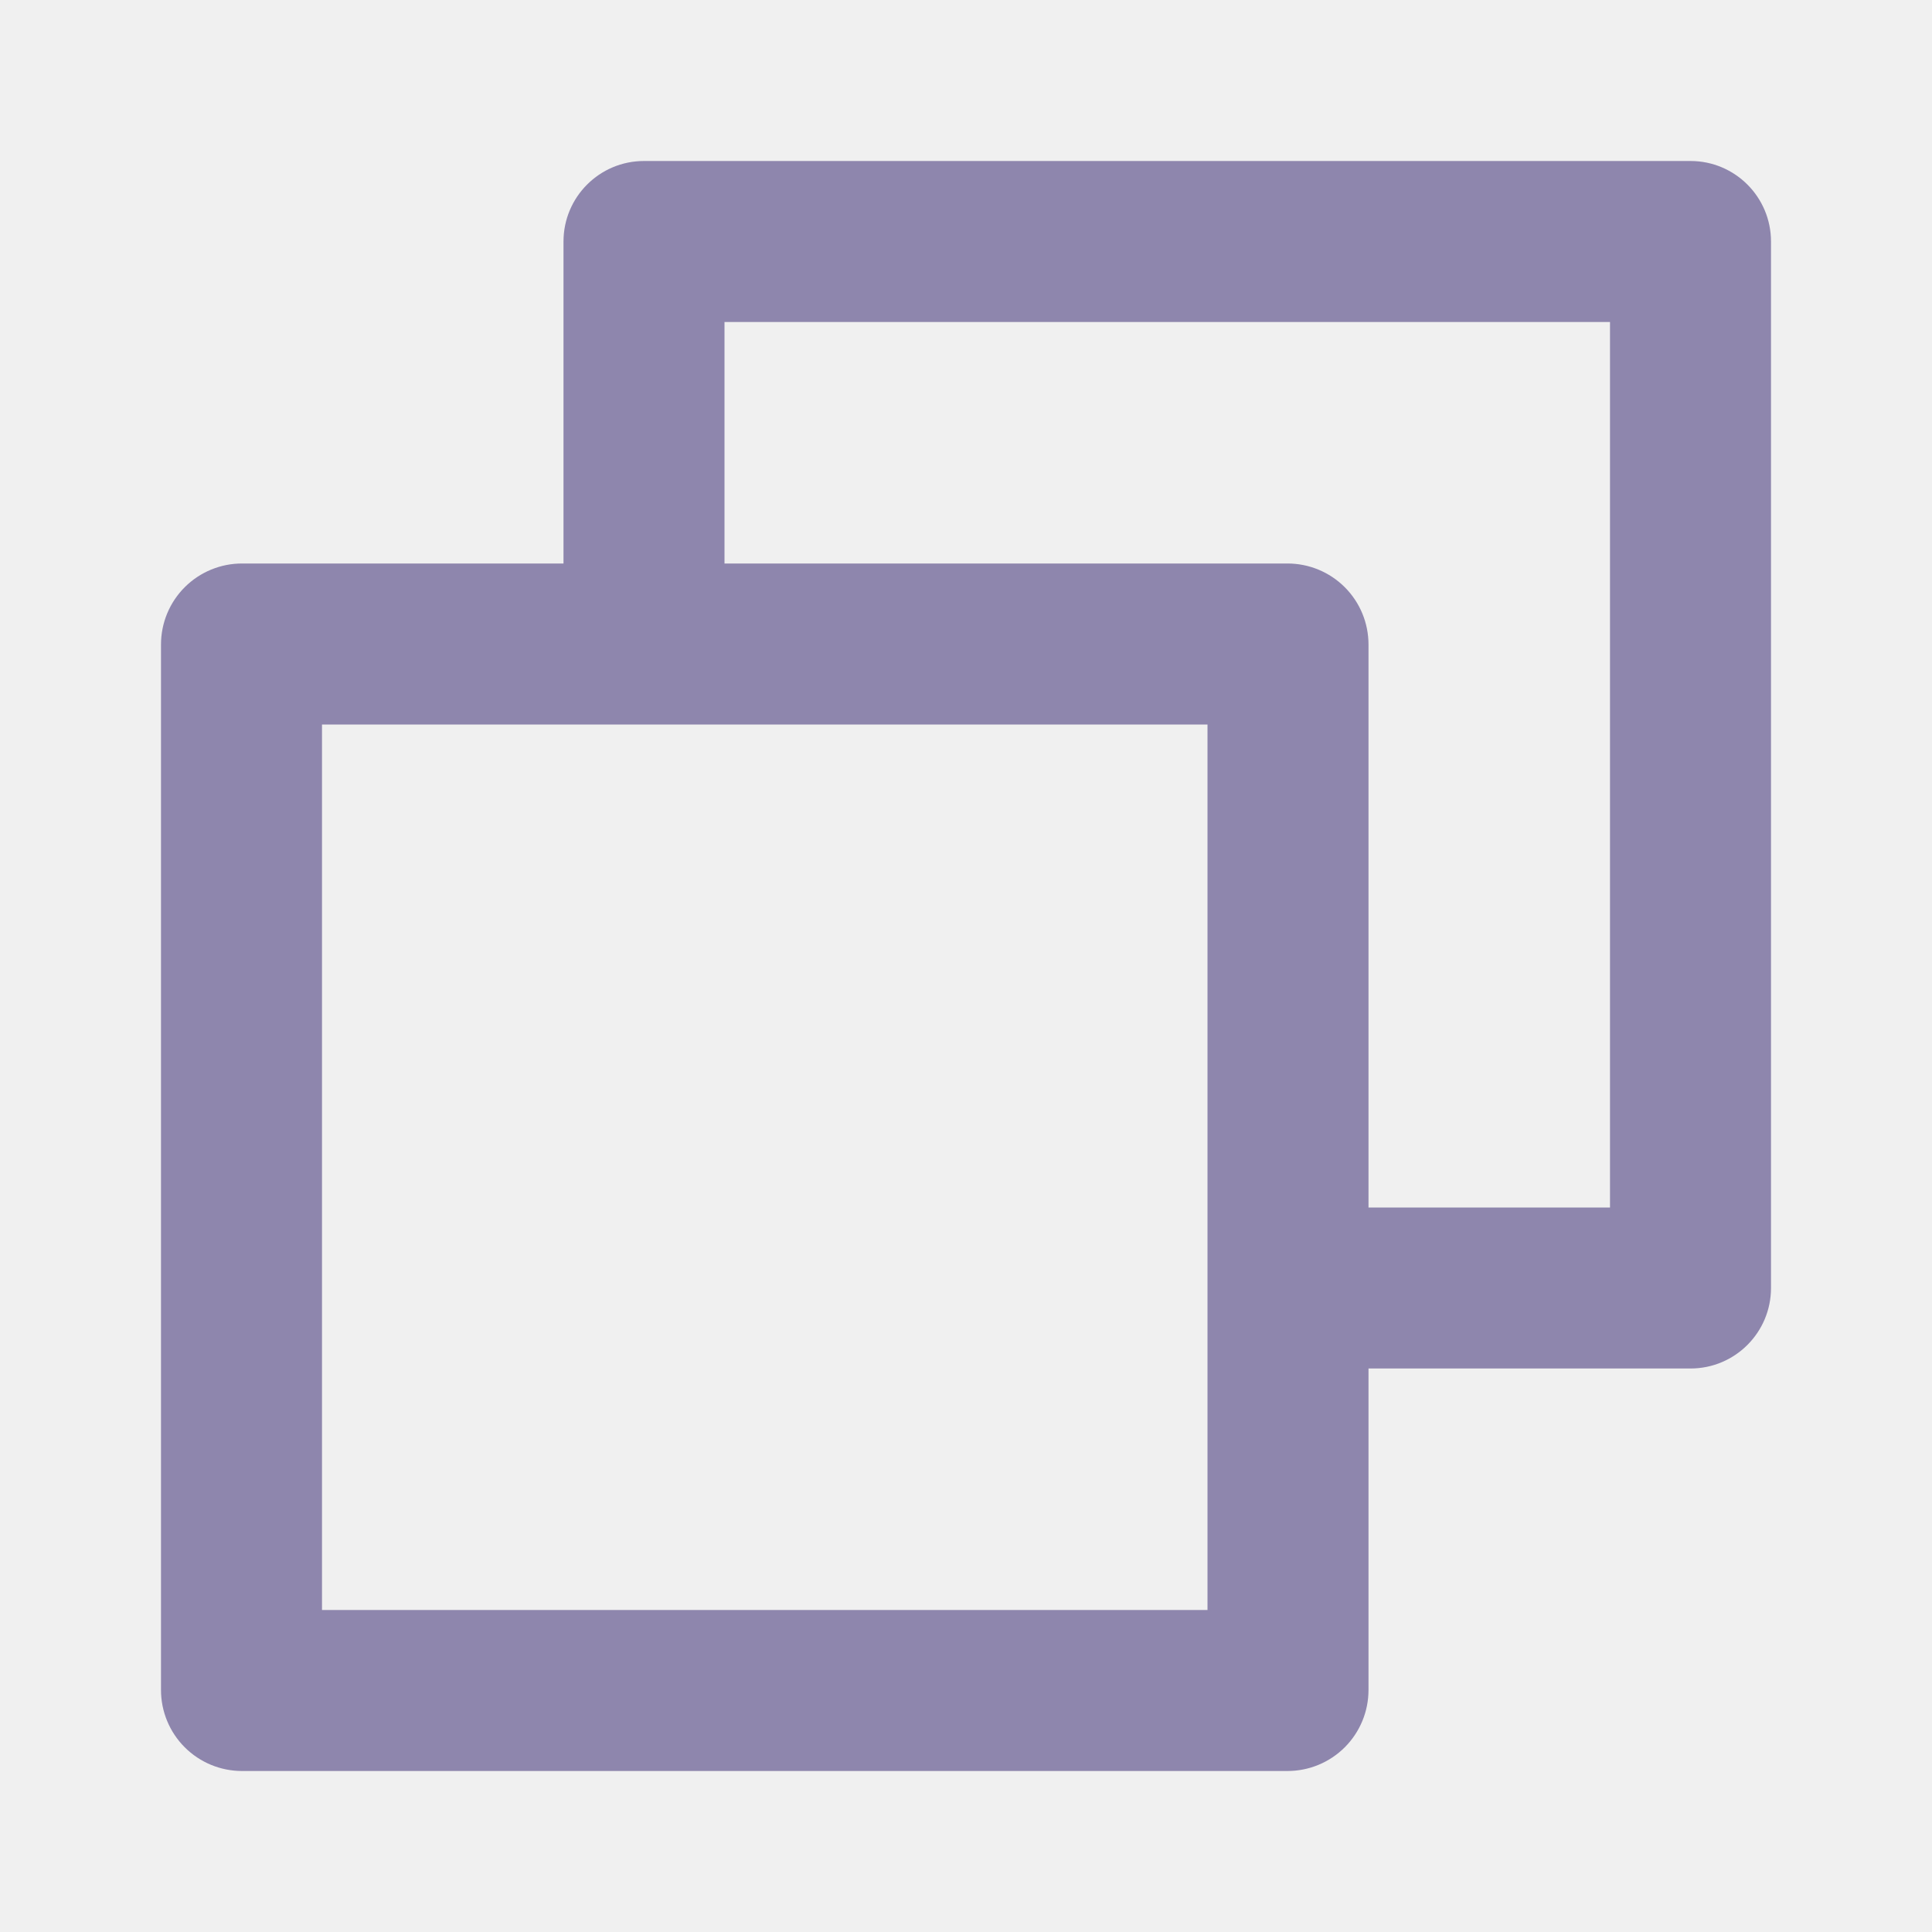
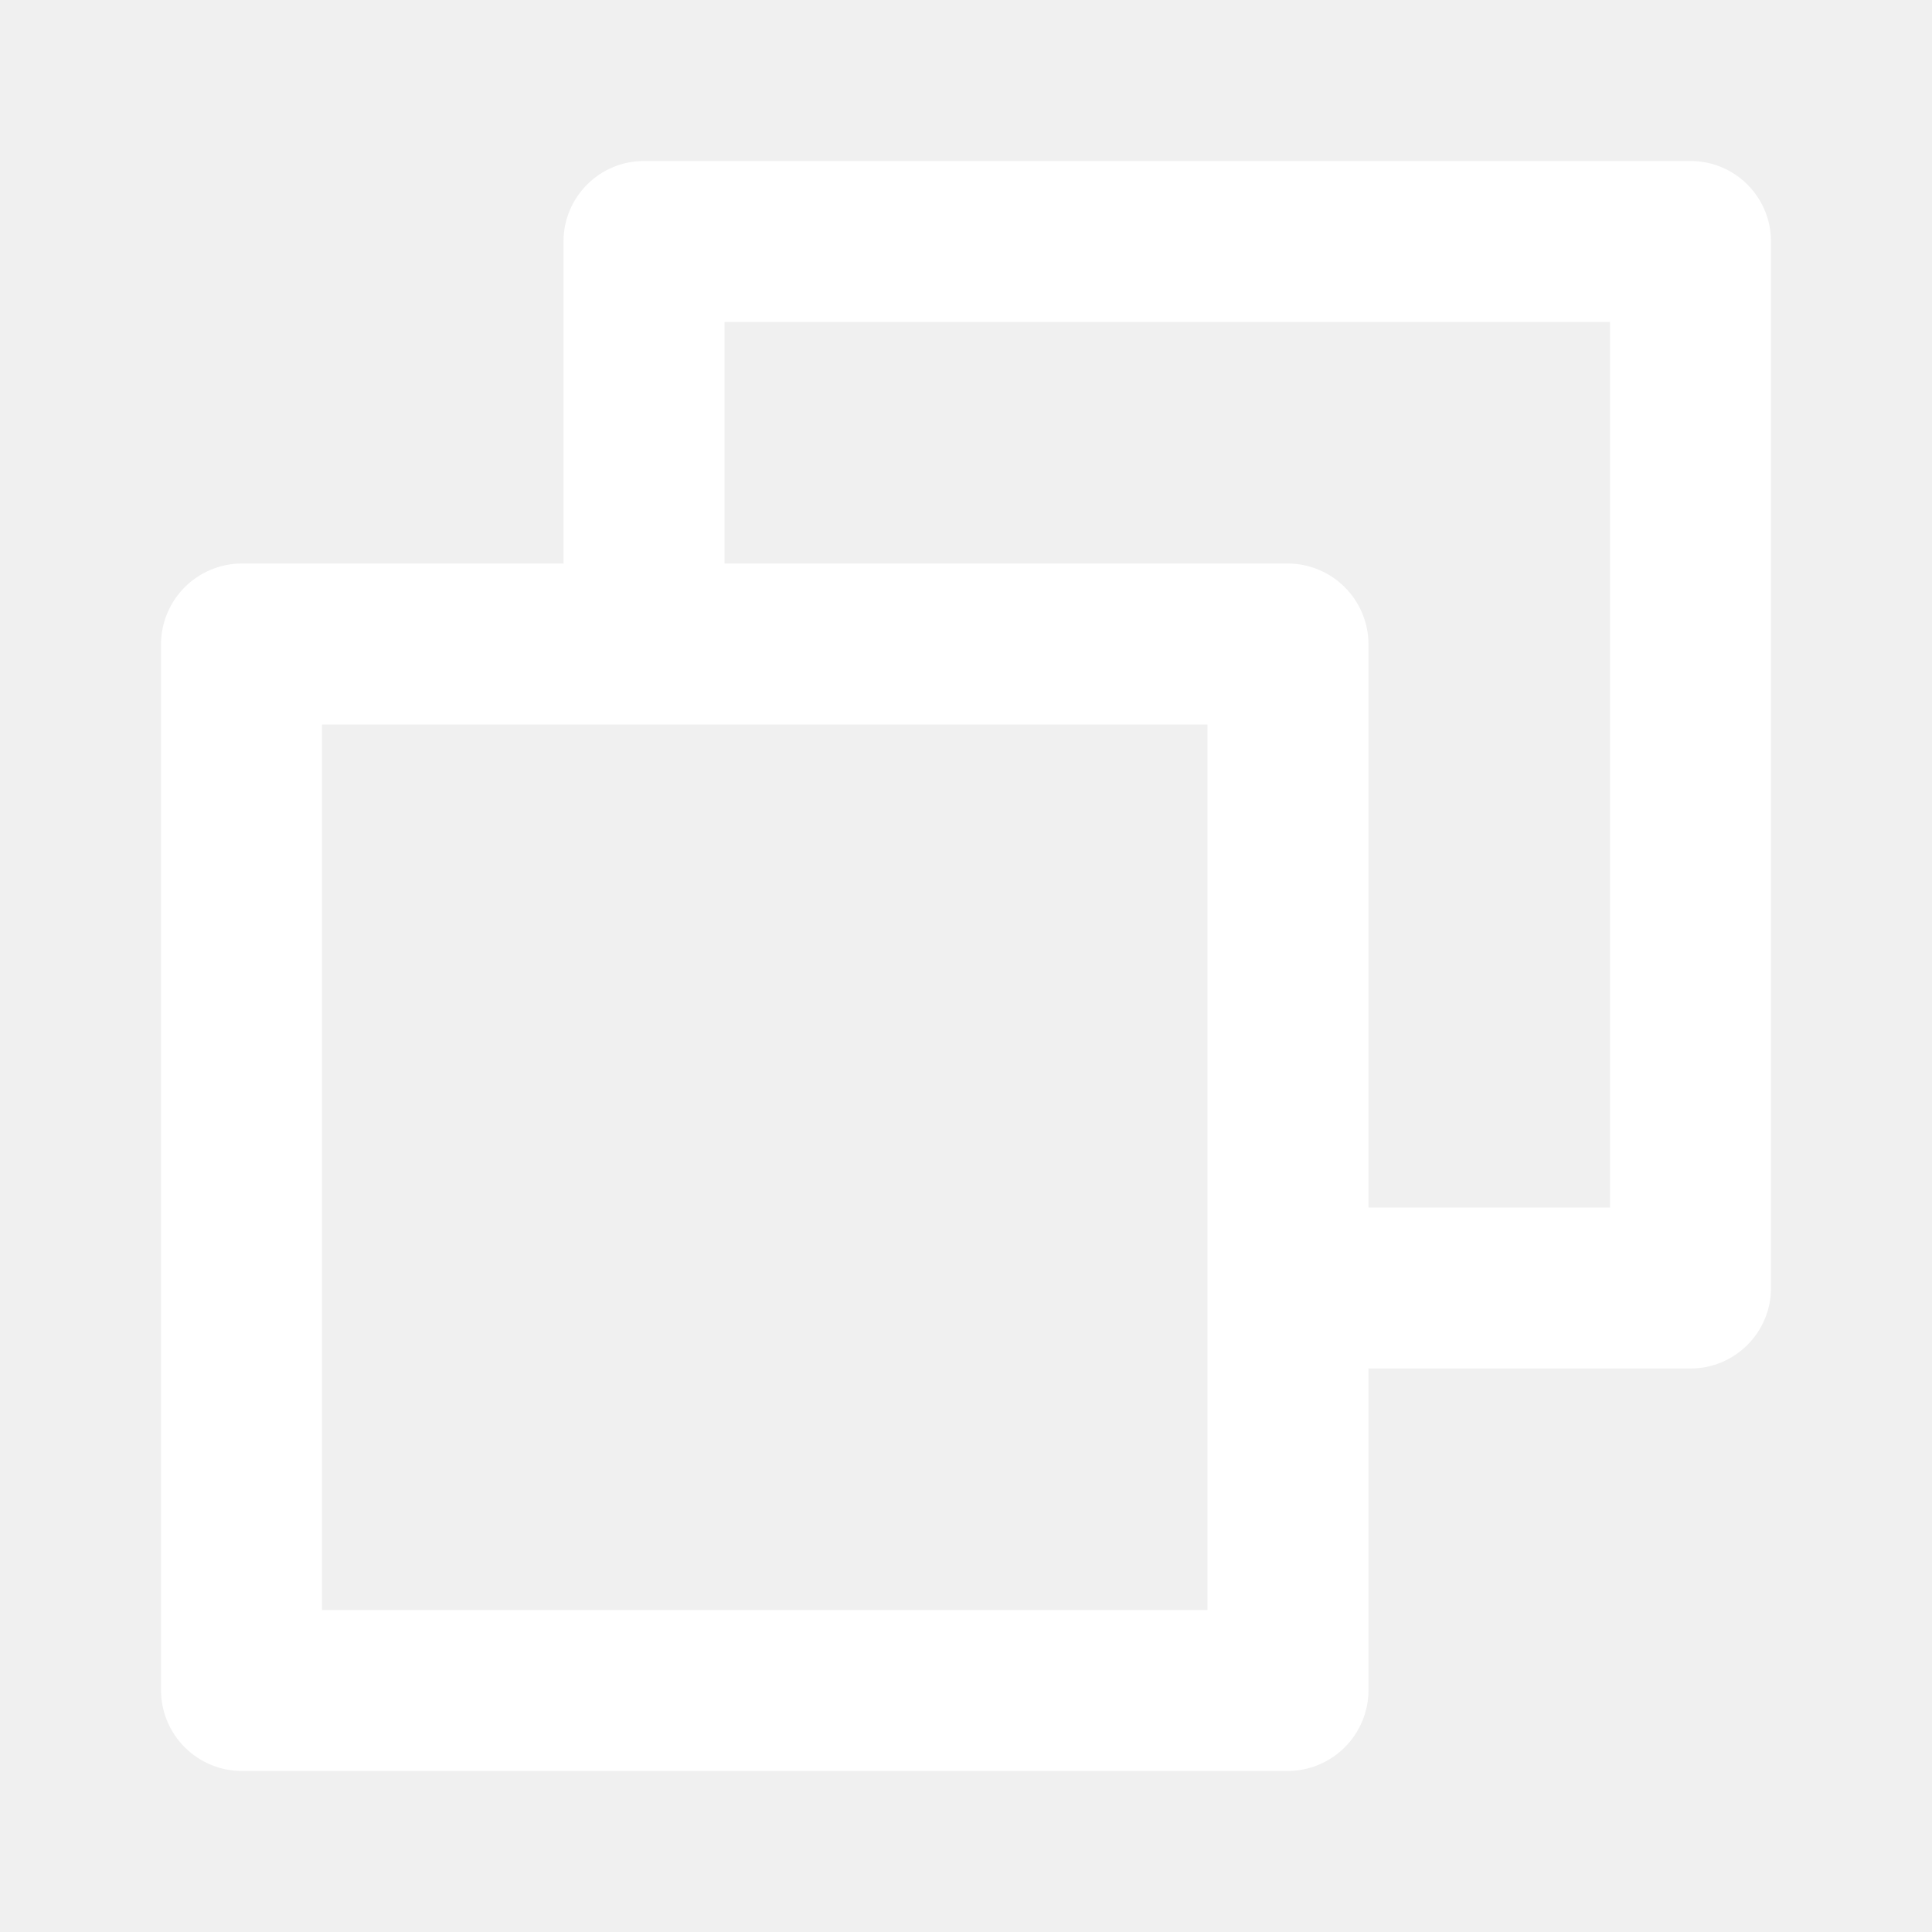
<svg xmlns="http://www.w3.org/2000/svg" id="グループ_5138" data-name="グループ 5138" width="24" height="24" viewBox="0 0 24 24">
  <path id="パス_1930" data-name="パス 1930" d="M0,0H24V24H0Z" fill="none" />
-   <path id="パス_1931" data-name="パス 1931" d="M7,7V3A1,1,0,0,1,8,2H21a1,1,0,0,1,1,1V16a1,1,0,0,1-1,1H17v3.993A1.006,1.006,0,0,1,15.993,22H3.007A1.006,1.006,0,0,1,2,20.993L2,8.007A1.006,1.006,0,0,1,3.01,7ZM9,7h6.993A1.006,1.006,0,0,1,17,8.007V15h3V4H9ZM4,9,4,20H15V9Z" fill="#8e86ad" />
+   <path id="パス_1931" data-name="パス 1931" d="M7,7V3A1,1,0,0,1,8,2H21a1,1,0,0,1,1,1V16a1,1,0,0,1-1,1H17v3.993A1.006,1.006,0,0,1,15.993,22H3.007A1.006,1.006,0,0,1,2,20.993L2,8.007A1.006,1.006,0,0,1,3.01,7ZM9,7h6.993A1.006,1.006,0,0,1,17,8.007V15h3V4H9ZM4,9,4,20H15V9Z" fill="#fff" />
</svg>
